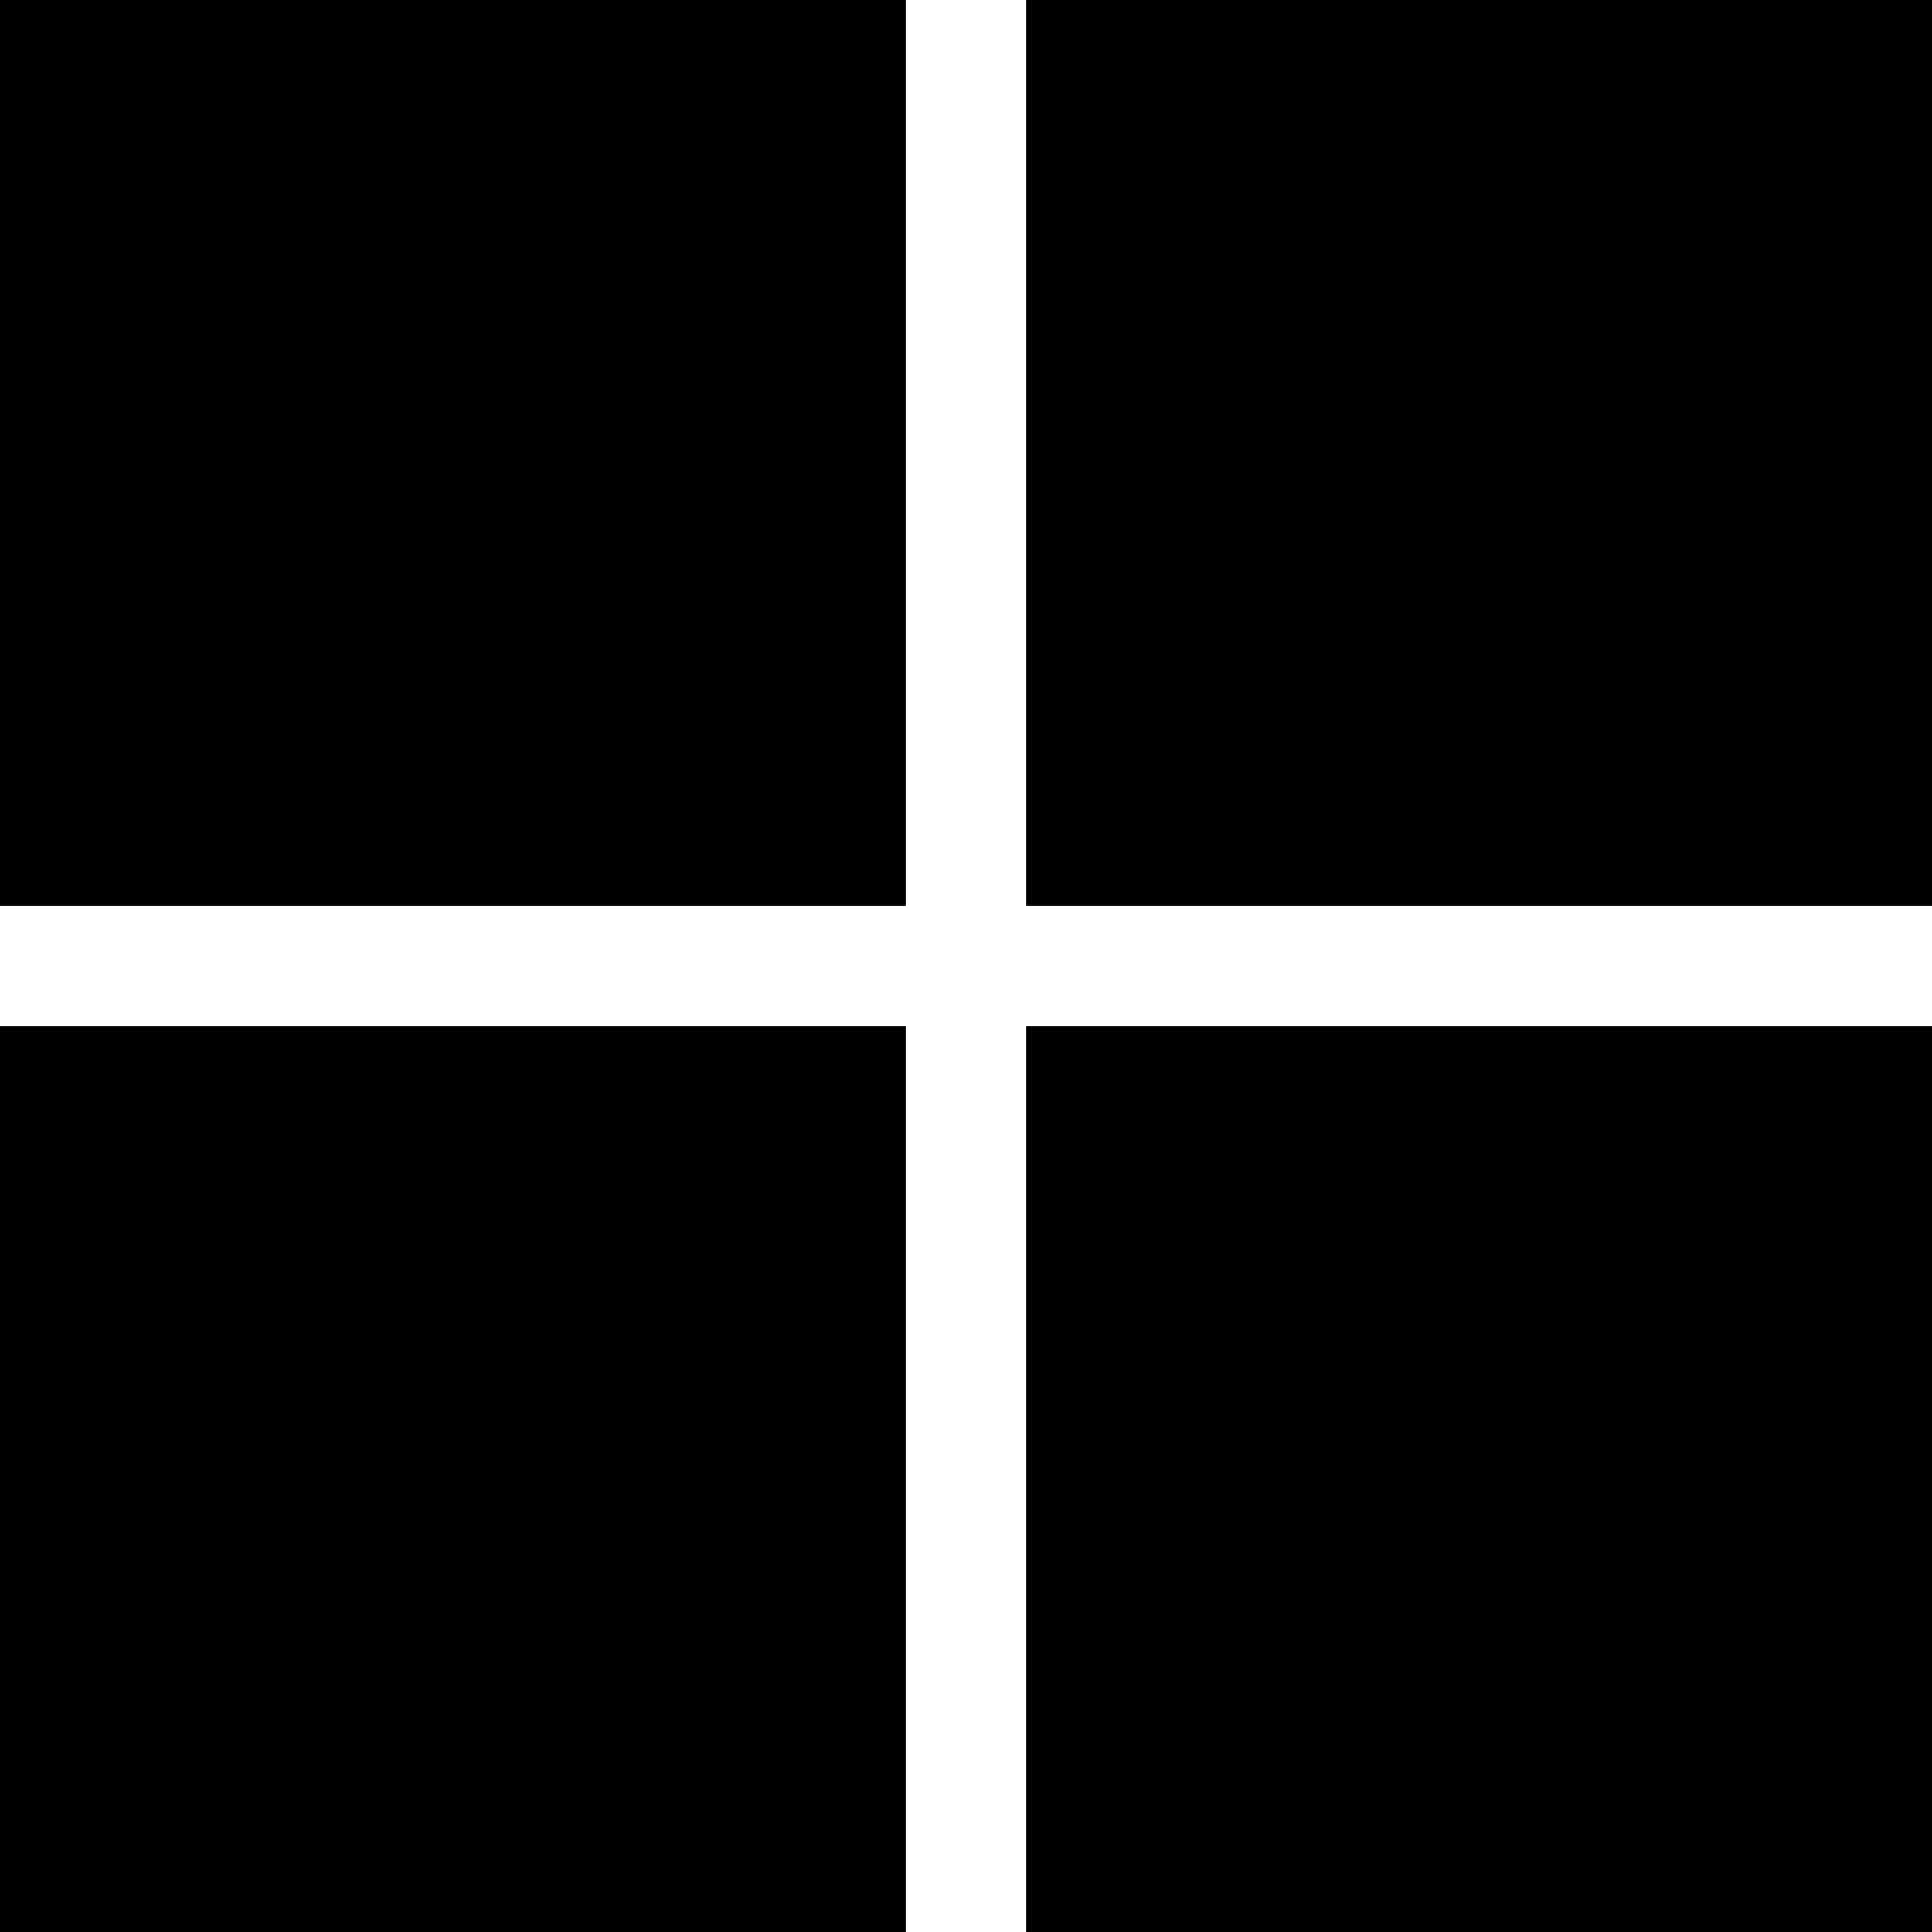
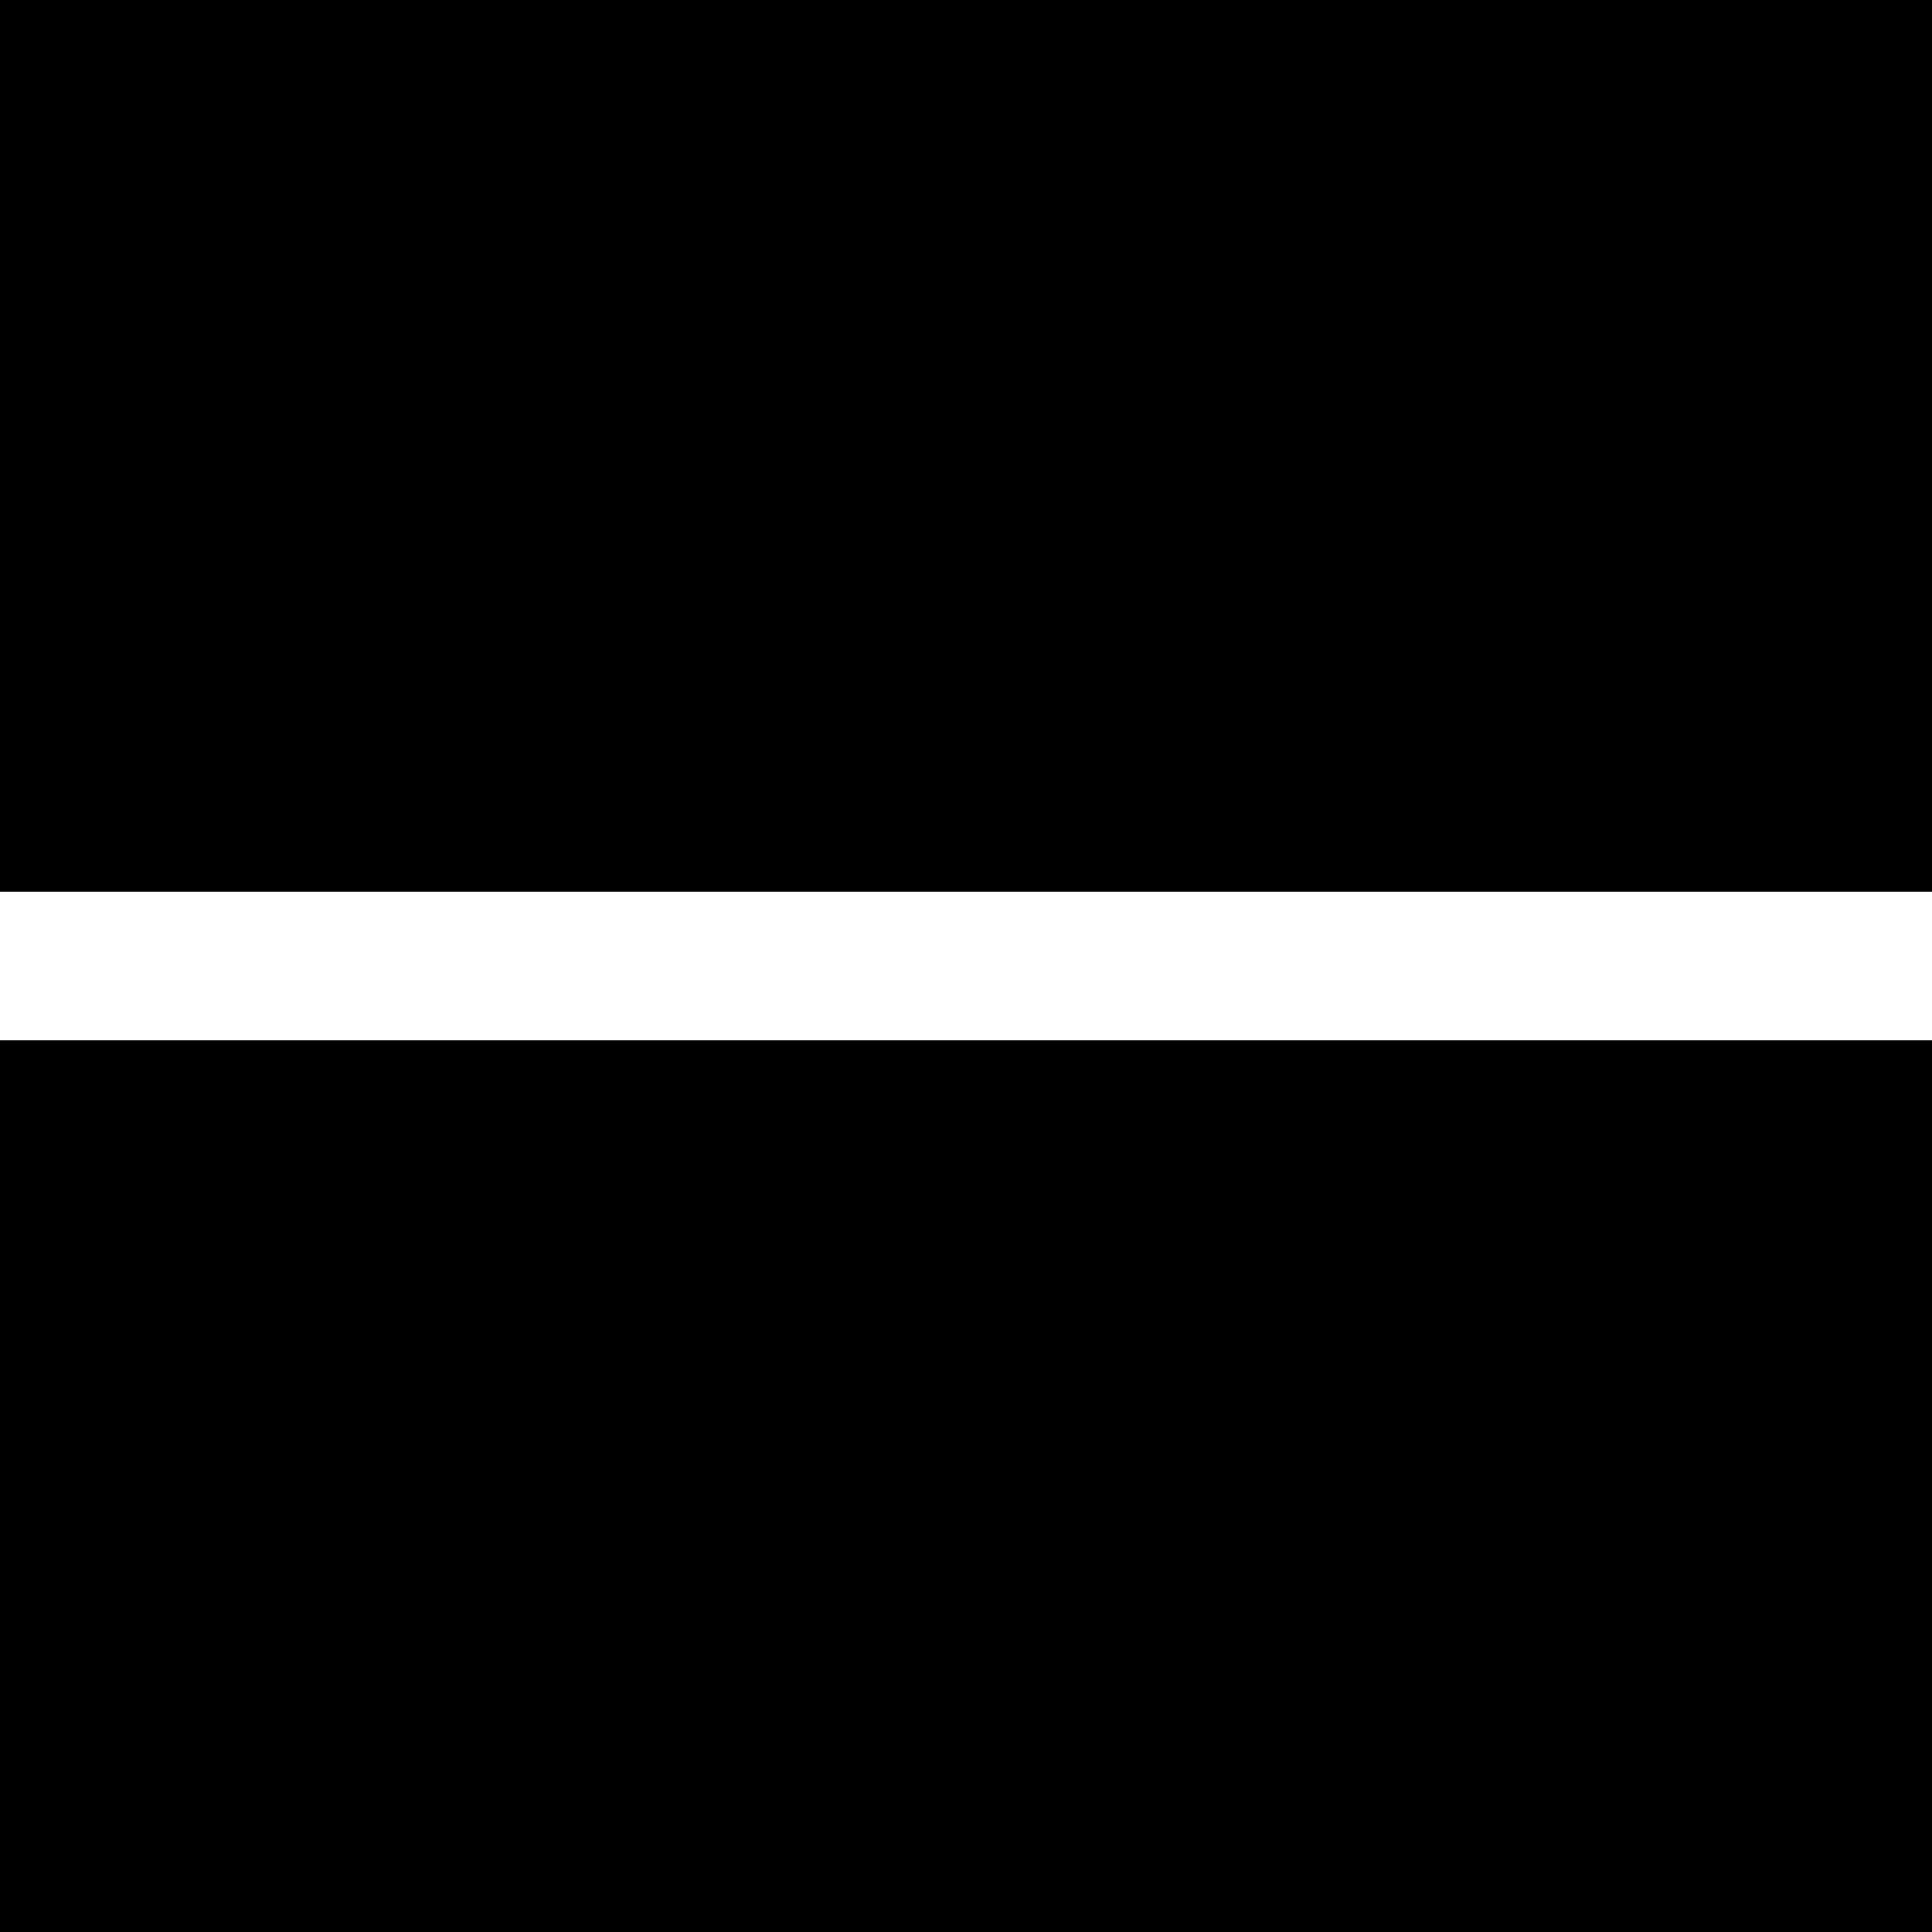
<svg xmlns="http://www.w3.org/2000/svg" width="16" height="16" viewBox="0 0 16 16" fill="none">
-   <rect width="7.5" height="7.5" fill="currentColor" />
-   <rect x="8.5" width="7.5" height="7.5" fill="currentColor" />
-   <rect y="8.5" width="7.5" height="7.5" fill="currentColor" />
-   <rect x="8.5" y="8.5" width="7.5" height="7.5" fill="currentColor" />
+   <rect width="16" height="7.385" fill="currentColor" />
+   <rect y="8.615" width="16" height="7.385" fill="currentColor" />
</svg>
